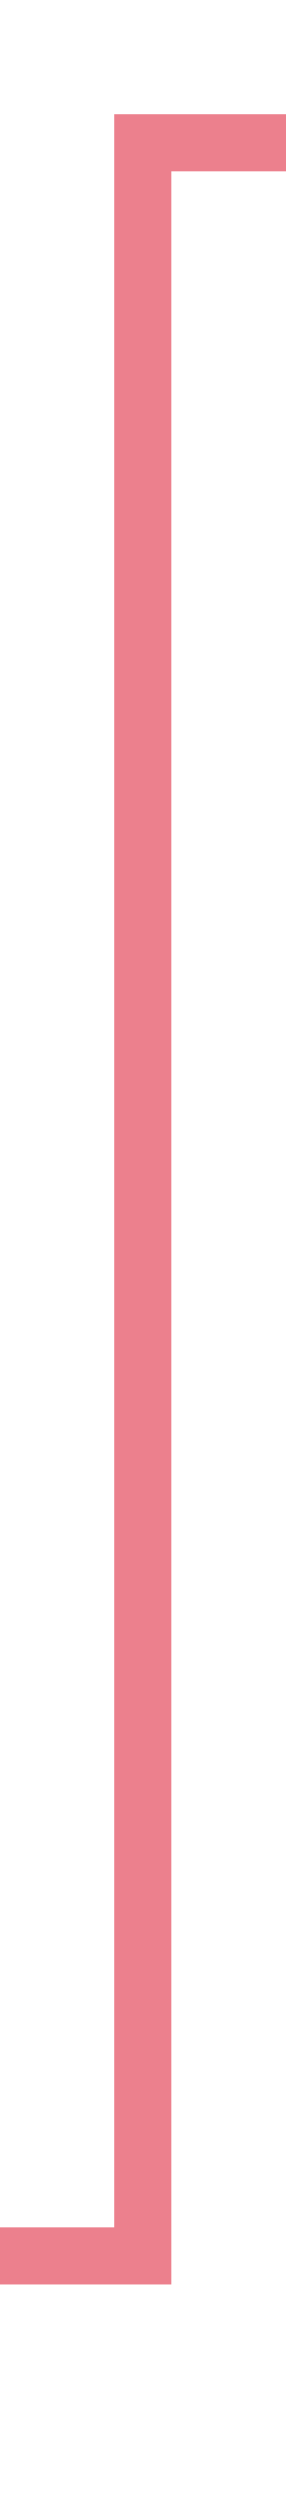
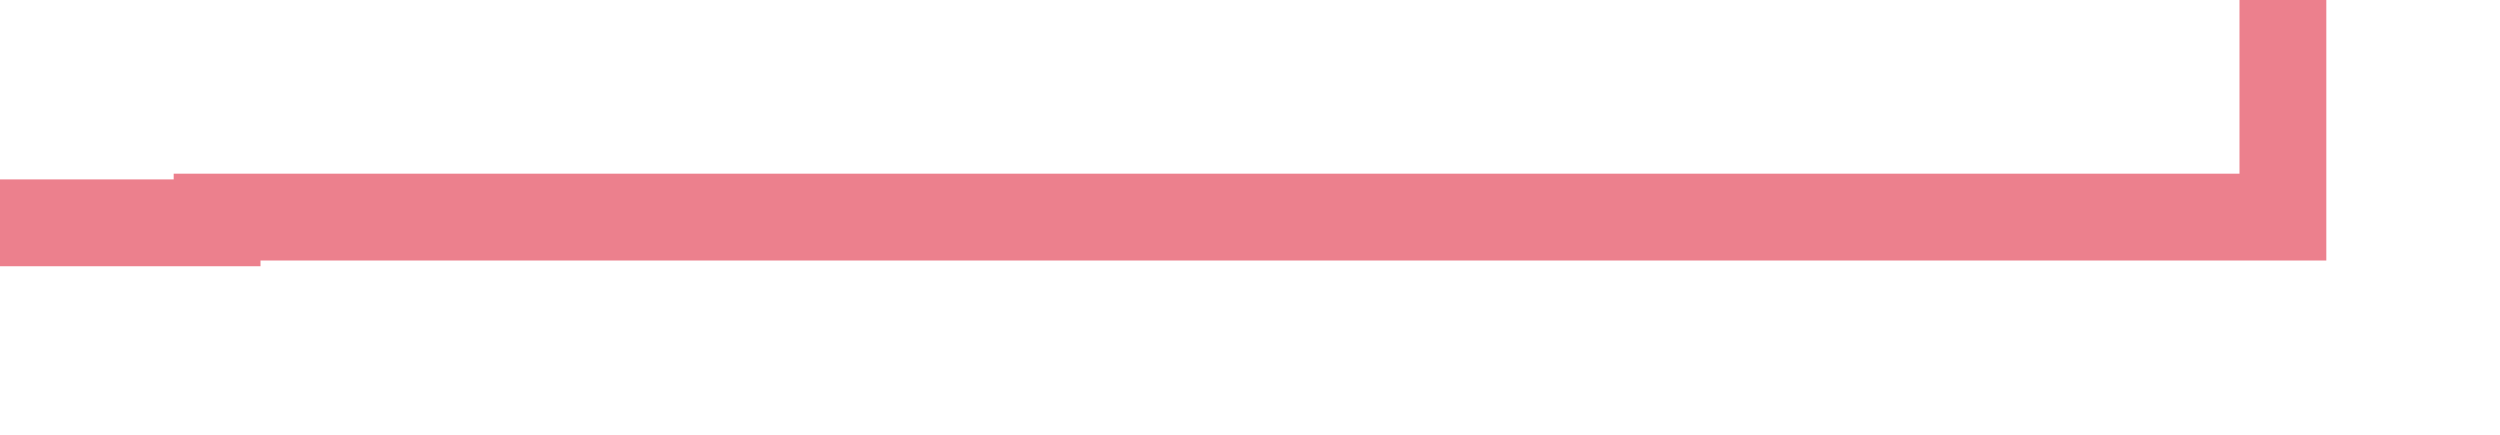
- <svg xmlns="http://www.w3.org/2000/svg" version="1.1" width="10px" height="87.548px" preserveAspectRatio="xMidYMin meet" viewBox="234.668 228  8 87.548">
-   <path d="M 214 307  L 219 307  L 238.668 307  L 238.668 233  L 264 233  " stroke-width="2" stroke="#ec808d" fill="none" />
-   <path d="M 262 242.5  L 276 233  L 262 223.5  L 262 242.5  Z " fill-rule="nonzero" fill="#ec808d" stroke="none" />
+ <svg xmlns="http://www.w3.org/2000/svg" version="1.1" width="57.579px" height="10px" preserveAspectRatio="xMinYMid meet" viewBox="267 233.868  57.579 8">
+   <path d="M 248 238  L 272 238  L 272 237.868  L 319.579 237.868  L 319.579 158  L 400 158  " stroke-width="2" stroke="#ec808d" fill="none" />
+   <path d="M 398 167.5  L 412 158  L 398 148.5  L 398 167.5  Z " fill-rule="nonzero" fill="#ec808d" stroke="none" />
</svg>
